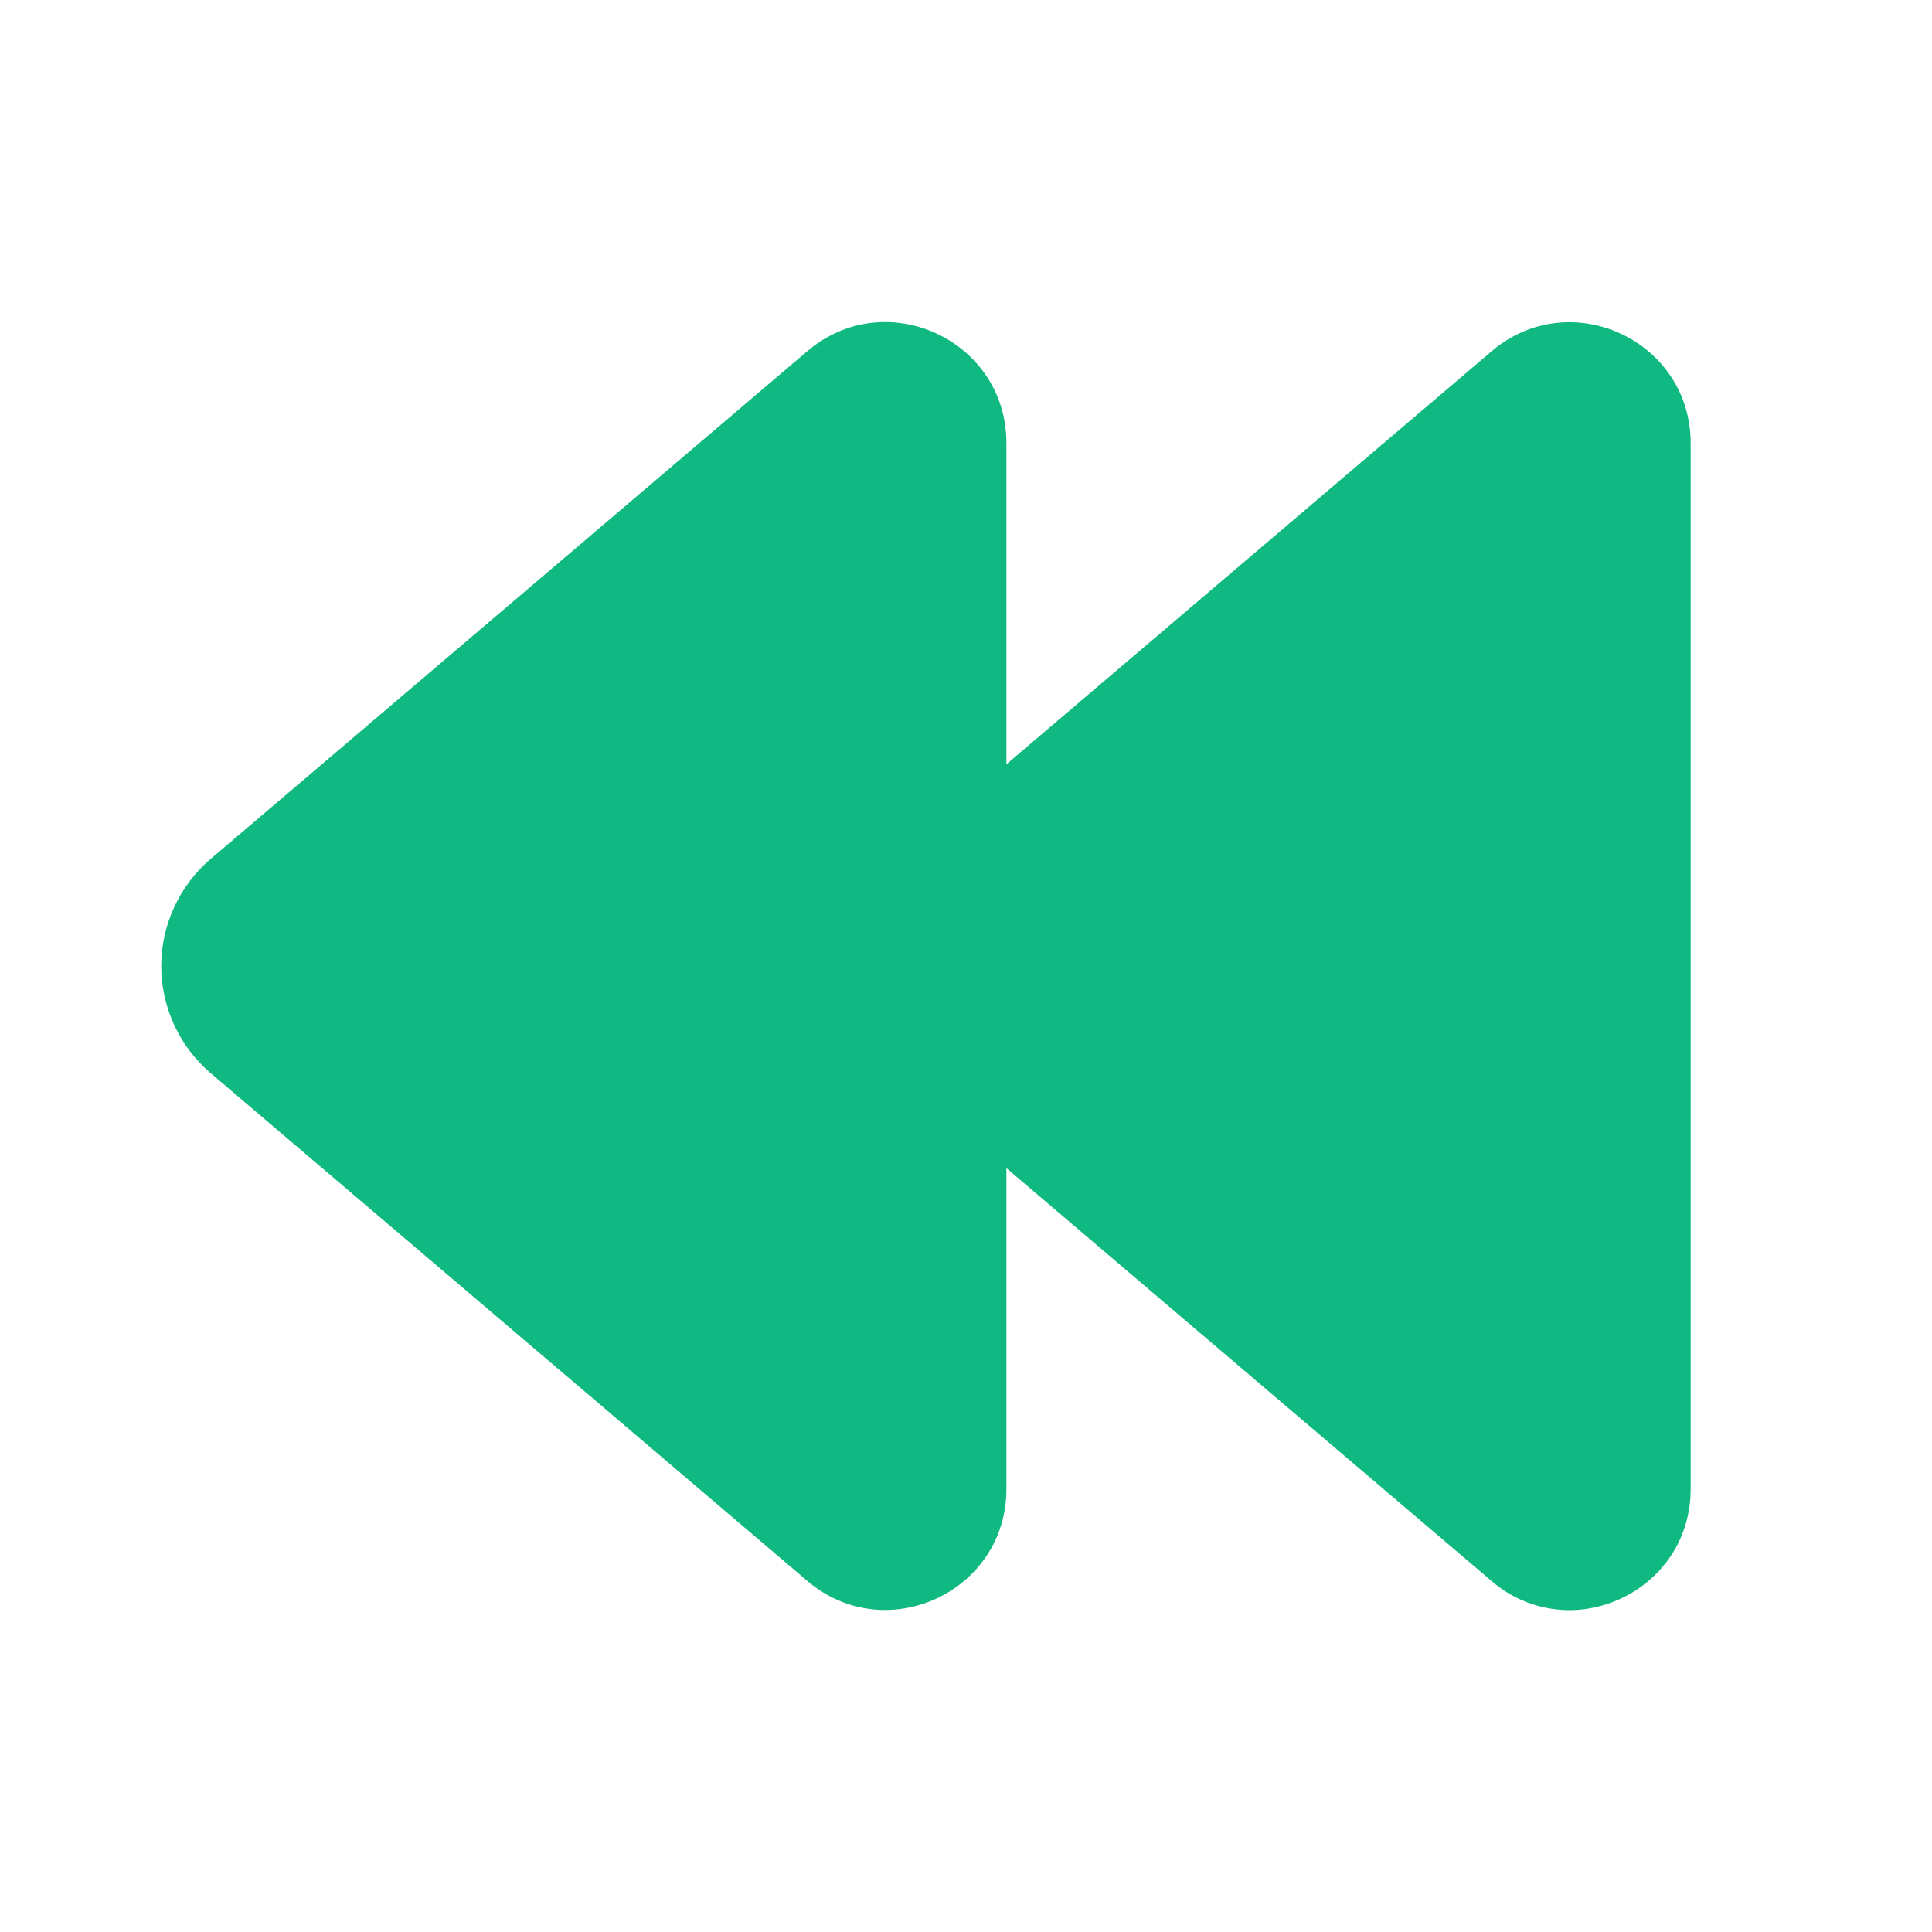
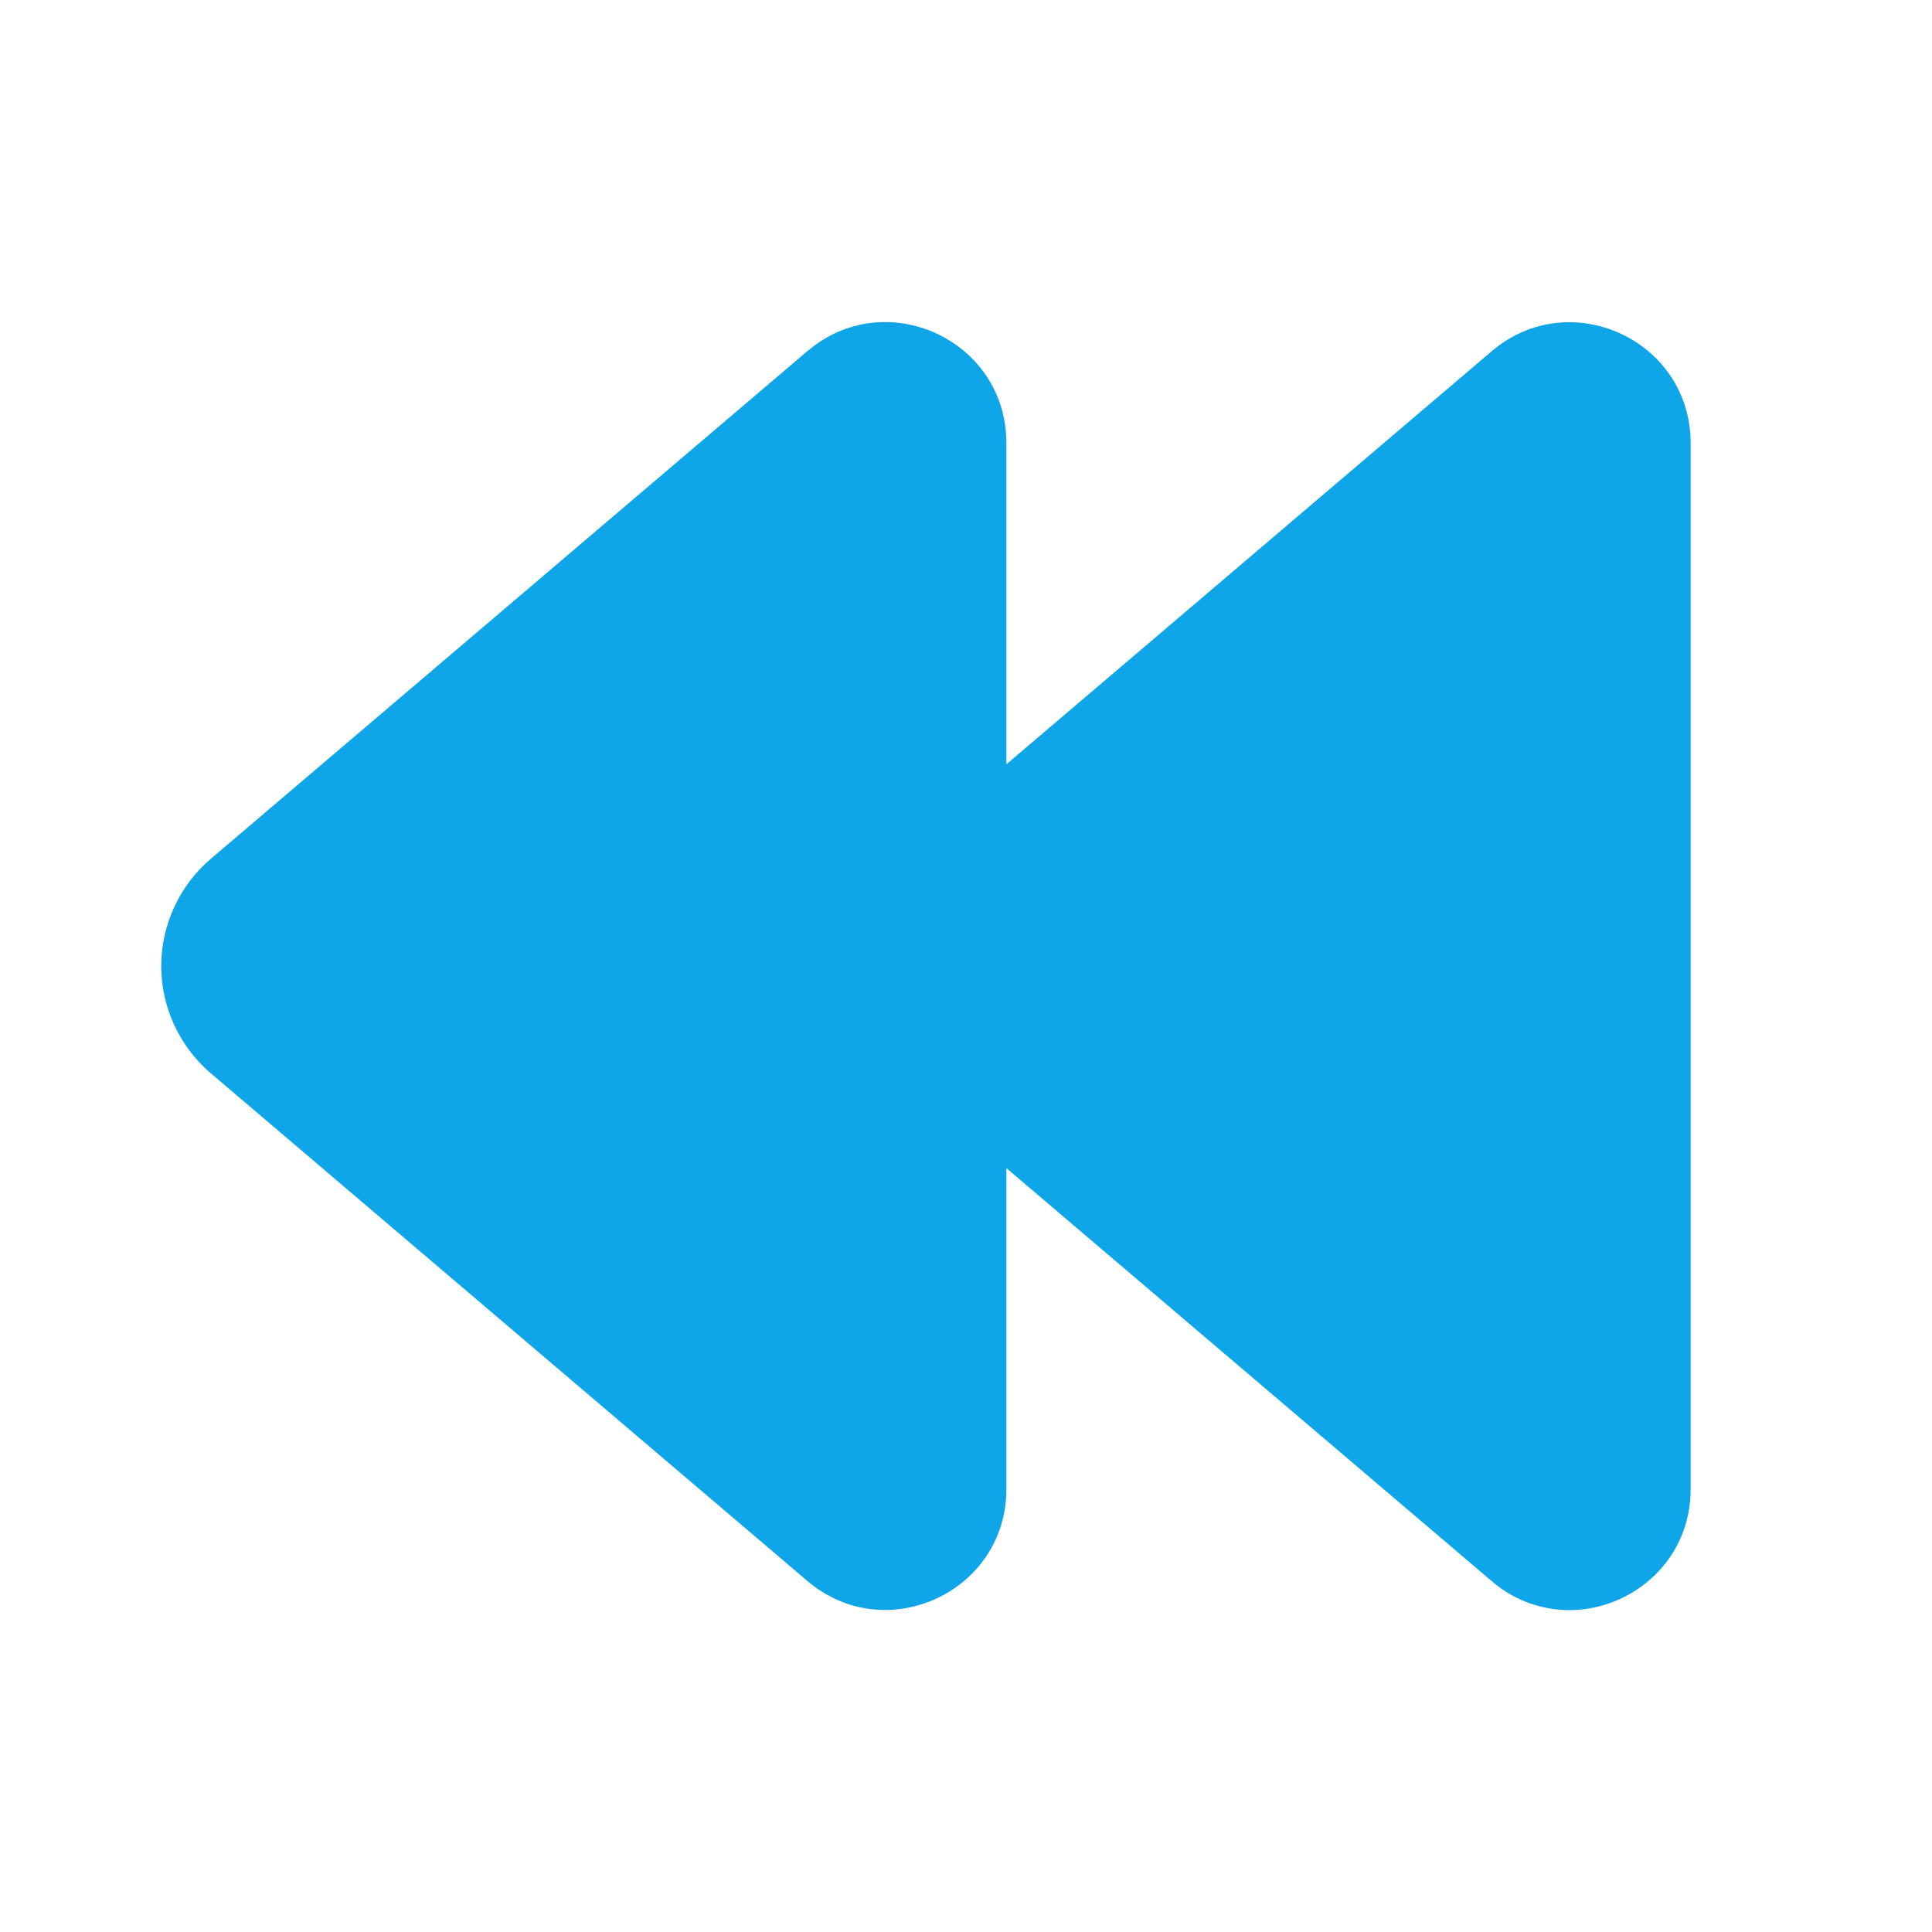
<svg xmlns="http://www.w3.org/2000/svg" width="24" height="24" viewBox="0 0 24 24" fill="none">
-   <path d="M10.03 4.362C11.004 3.532 12.502 4.225 12.502 5.504V9.494L18.529 4.364C19.503 3.534 21.002 4.226 21.002 5.506V18.498C21.002 19.377 20.295 19.978 19.537 20.001H19.45C19.111 19.99 18.786 19.863 18.53 19.641L12.502 14.511V18.497C12.502 19.776 11.004 20.468 10.029 19.639L2.619 13.333C2.426 13.169 2.271 12.964 2.165 12.734C2.058 12.504 2.003 12.254 2.003 12.001C2.003 11.747 2.058 11.497 2.165 11.267C2.271 11.037 2.426 10.832 2.619 10.668L10.029 4.362H10.03ZM2.62 10.668L3.106 11.238L2.62 10.668Z" fill="#10b981" />
+   <path d="M10.03 4.362C11.004 3.532 12.502 4.225 12.502 5.504V9.494L18.529 4.364C19.503 3.534 21.002 4.226 21.002 5.506V18.498C21.002 19.377 20.295 19.978 19.537 20.001H19.45C19.111 19.99 18.786 19.863 18.53 19.641L12.502 14.511V18.497C12.502 19.776 11.004 20.468 10.029 19.639L2.619 13.333C2.426 13.169 2.271 12.964 2.165 12.734C2.058 12.504 2.003 12.254 2.003 12.001C2.003 11.747 2.058 11.497 2.165 11.267C2.271 11.037 2.426 10.832 2.619 10.668L10.029 4.362H10.03ZM2.62 10.668L3.106 11.238L2.62 10.668Z" fill="#0ea5e9" />
</svg>
